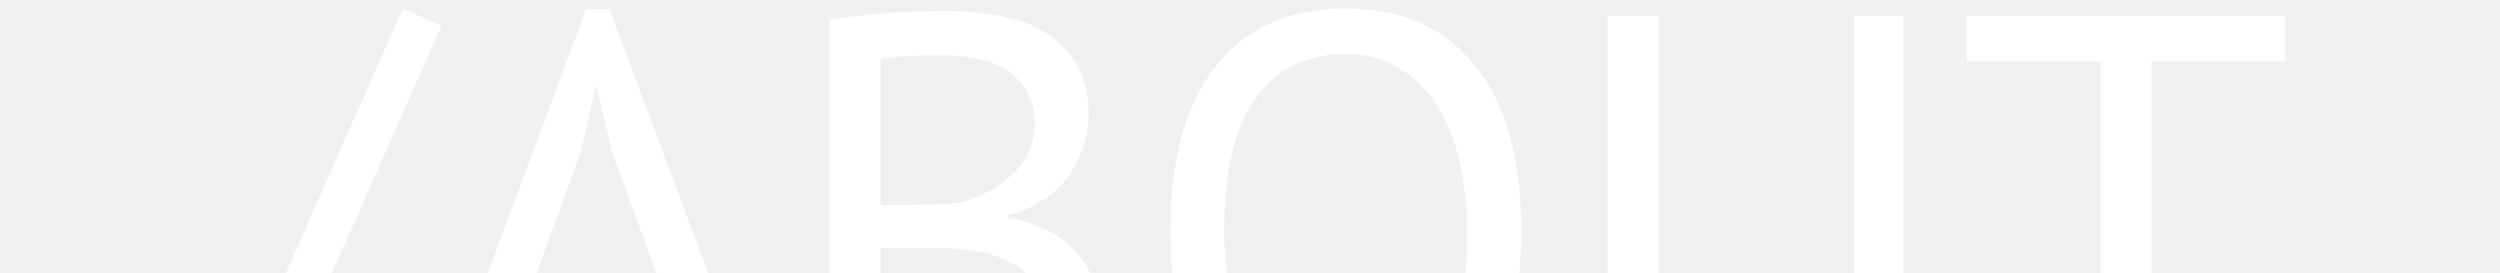
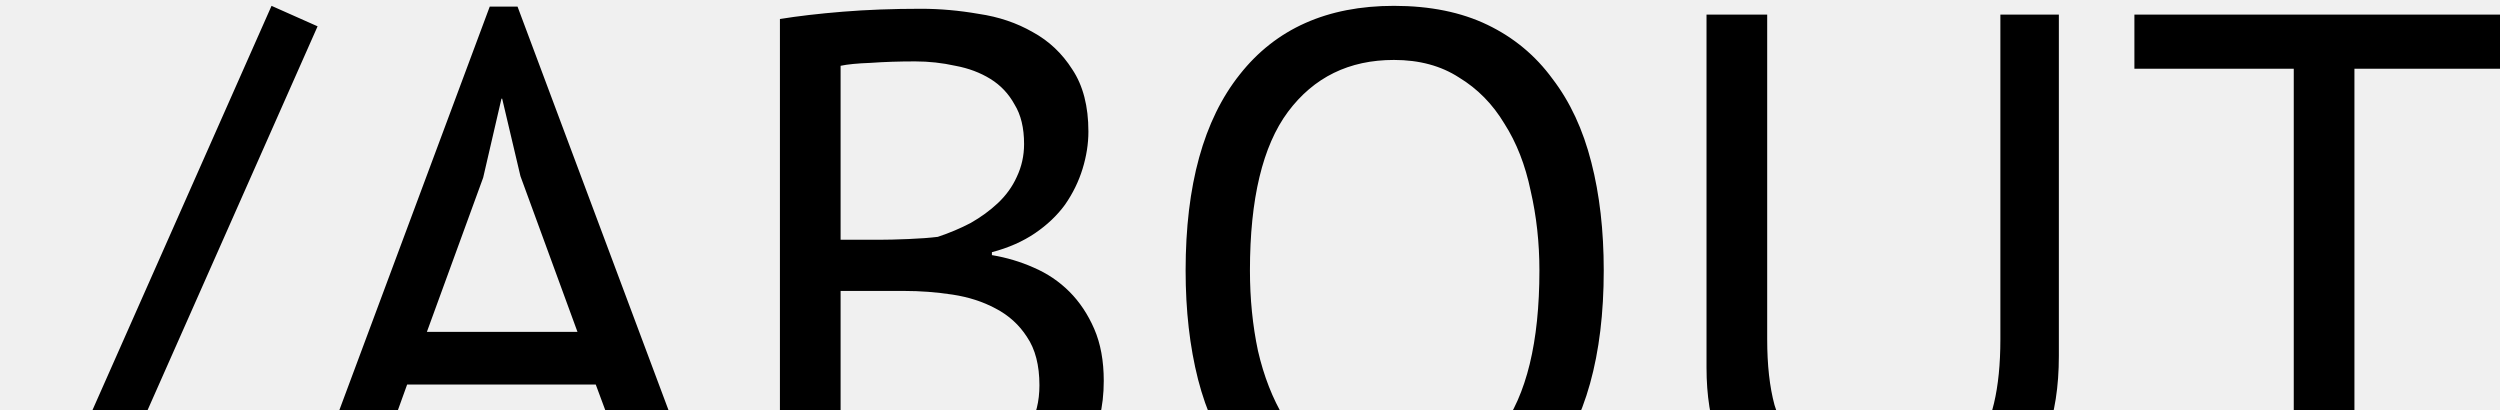
- <svg xmlns="http://www.w3.org/2000/svg" width="1100" height="120" viewBox="0 0 1100 120" fill="none">
-   <g clip-path="url(#clip0)">
-     <path d="M177.293 3.76L194.303 11.32L95.753 233.8L78.743 226.24L177.293 3.76ZM297.043 143.62H227.383L208.483 196H186.343L257.893 4.03H268.153L339.973 196H316.483L297.043 143.62ZM234.673 124.18H290.293L269.233 66.67L262.483 38.05H262.213L255.463 67.21L234.673 124.18ZM479.012 50.2C479.012 54.7 478.292 59.29 476.852 63.97C475.412 68.65 473.252 73.06 470.372 77.2C467.492 81.16 463.802 84.67 459.302 87.73C454.802 90.79 449.492 93.13 443.372 94.75V95.83C448.772 96.73 453.902 98.26 458.762 100.42C463.802 102.58 468.212 105.55 471.992 109.33C475.772 113.11 478.832 117.7 481.172 123.1C483.512 128.5 484.682 134.89 484.682 142.27C484.682 151.99 482.612 160.45 478.472 167.65C474.512 174.67 469.202 180.43 462.542 184.93C456.062 189.43 448.592 192.76 440.132 194.92C431.672 197.08 423.032 198.16 414.212 198.16C411.152 198.16 407.552 198.16 403.412 198.16C399.272 198.16 394.952 197.98 390.452 197.62C385.952 197.44 381.452 197.08 376.952 196.54C372.452 196.18 368.492 195.55 365.072 194.65V8.62C371.732 7.54 379.472 6.64 388.292 5.92C397.112 5.2 406.742 4.84 417.182 4.84C424.202 4.84 431.312 5.47 438.512 6.73C445.892 7.81 452.552 10.06 458.492 13.48C464.432 16.72 469.292 21.31 473.072 27.25C477.032 33.19 479.012 40.84 479.012 50.2ZM416.372 178.72C422.132 178.72 427.712 178.09 433.112 176.83C438.512 175.39 443.282 173.23 447.422 170.35C451.562 167.29 454.802 163.6 457.142 159.28C459.662 154.96 460.922 149.83 460.922 143.89C460.922 136.51 459.392 130.57 456.332 126.07C453.452 121.57 449.582 118.06 444.722 115.54C440.042 113.02 434.732 111.31 428.792 110.41C422.852 109.51 416.912 109.06 410.972 109.06H387.482V176.83C388.742 177.19 390.542 177.46 392.882 177.64C395.222 177.82 397.742 178 400.442 178.18C403.142 178.36 405.932 178.54 408.812 178.72C411.692 178.72 414.212 178.72 416.372 178.72ZM401.522 90.16C404.582 90.16 408.272 90.07 412.592 89.89C416.912 89.71 420.512 89.44 423.392 89.08C427.712 87.64 431.762 85.93 435.542 83.95C439.322 81.79 442.652 79.36 445.532 76.66C448.592 73.78 450.932 70.54 452.552 66.94C454.352 63.16 455.252 59.11 455.252 54.79C455.252 48.85 454.082 43.99 451.742 40.21C449.582 36.25 446.612 33.1 442.832 30.76C439.052 28.42 434.732 26.8 429.872 25.9C425.012 24.82 420.062 24.28 415.022 24.28C409.082 24.28 403.592 24.46 398.552 24.82C393.692 25 390.002 25.36 387.482 25.9V90.16H401.522ZM514.918 101.5C514.918 70 521.578 45.88 534.898 29.14C548.218 12.22 567.208 3.76 591.868 3.76C605.188 3.76 616.708 6.1 626.428 10.78C636.148 15.46 644.158 22.12 650.458 30.76C656.938 39.22 661.708 49.48 664.768 61.54C667.828 73.42 669.358 86.74 669.358 101.5C669.358 133 662.608 157.21 649.108 174.13C635.788 190.87 616.708 199.24 591.868 199.24C578.728 199.24 567.298 196.9 557.578 192.22C548.038 187.54 540.028 180.97 533.548 172.51C527.248 163.87 522.568 153.61 519.508 141.73C516.448 129.67 514.918 116.26 514.918 101.5ZM538.678 101.5C538.678 111.94 539.668 121.84 541.648 131.2C543.808 140.56 547.048 148.84 551.368 156.04C555.688 163.06 561.178 168.73 567.838 173.05C574.678 177.19 582.688 179.26 591.868 179.26C608.608 179.26 621.748 172.96 631.288 160.36C640.828 147.58 645.598 127.96 645.598 101.5C645.598 91.24 644.518 81.43 642.358 72.07C640.378 62.53 637.138 54.25 632.638 47.23C628.318 40.03 622.738 34.36 615.898 30.22C609.238 25.9 601.228 23.74 591.868 23.74C575.308 23.74 562.258 30.13 552.718 42.91C543.358 55.51 538.678 75.04 538.678 101.5ZM815.858 7H837.458V133.09C837.458 144.43 835.928 154.24 832.868 162.52C829.988 170.8 825.758 177.64 820.178 183.04C814.778 188.26 808.208 192.13 800.468 194.65C792.728 197.17 784.178 198.43 774.818 198.43C752.498 198.43 735.668 193.39 724.328 183.31C712.988 173.23 707.318 157.93 707.318 137.41V7H729.728V126.88C729.728 136.42 730.628 144.52 732.428 151.18C734.408 157.66 737.288 162.97 741.068 167.11C744.848 171.07 749.528 173.95 755.108 175.75C760.868 177.55 767.528 178.45 775.088 178.45C789.668 178.45 800.108 174.49 806.408 166.57C812.708 158.47 815.858 145.24 815.858 126.88V7ZM1005.49 26.98H946.631V196H924.221V26.98H865.361V7H1005.49V26.98Z" fill="white" />
-   </g>
-   <defs>
-     <clipPath id="clip0">
-       <rect width="1100" height="228" fill="white" transform="translate(0 -20)" />
-     </clipPath>
-   </defs>
+ <svg xmlns="http://www.w3.org/2000/svg" width="171" height="28" viewBox="0 0 171 28" fill="none">
+   <path d="M18.573 0.4L21.723 1.8L3.473 43L0.323 41.6L18.573 0.4ZM40.749 26.3H27.849L24.349 36H20.249L33.499 0.45H35.399L48.699 36H44.349L40.749 26.3ZM29.199 22.7H39.499L35.599 12.05L34.349 6.75H34.299L33.049 12.15L29.199 22.7ZM74.447 9C74.447 9.833 74.313 10.683 74.047 11.55C73.78 12.417 73.38 13.233 72.847 14C72.313 14.733 71.63 15.383 70.797 15.95C69.963 16.517 68.98 16.95 67.847 17.25V17.45C68.847 17.617 69.797 17.9 70.697 18.3C71.63 18.7 72.447 19.25 73.147 19.95C73.847 20.65 74.413 21.5 74.847 22.5C75.28 23.5 75.497 24.683 75.497 26.05C75.497 27.85 75.113 29.417 74.347 30.75C73.613 32.05 72.63 33.117 71.397 33.95C70.197 34.783 68.813 35.4 67.247 35.8C65.68 36.2 64.08 36.4 62.447 36.4C61.88 36.4 61.213 36.4 60.447 36.4C59.68 36.4 58.88 36.367 58.047 36.3C57.213 36.267 56.38 36.2 55.547 36.1C54.713 36.033 53.98 35.917 53.347 35.75V1.3C54.58 1.1 56.013 0.933 57.647 0.8C59.28 0.667 61.063 0.6 62.997 0.6C64.297 0.6 65.613 0.717 66.947 0.95C68.313 1.15 69.547 1.567 70.647 2.2C71.747 2.8 72.647 3.65 73.347 4.75C74.08 5.85 74.447 7.267 74.447 9ZM62.847 32.8C63.913 32.8 64.947 32.683 65.947 32.45C66.947 32.183 67.83 31.783 68.597 31.25C69.363 30.683 69.963 30 70.397 29.2C70.863 28.4 71.097 27.45 71.097 26.35C71.097 24.983 70.813 23.883 70.247 23.05C69.713 22.217 68.997 21.567 68.097 21.1C67.23 20.633 66.247 20.317 65.147 20.15C64.047 19.983 62.947 19.9 61.847 19.9H57.497V32.45C57.73 32.517 58.063 32.567 58.497 32.6C58.93 32.633 59.397 32.667 59.897 32.7C60.397 32.733 60.913 32.767 61.447 32.8C61.98 32.8 62.447 32.8 62.847 32.8ZM60.097 16.4C60.663 16.4 61.347 16.383 62.147 16.35C62.947 16.317 63.613 16.267 64.147 16.2C64.947 15.933 65.697 15.617 66.397 15.25C67.097 14.85 67.713 14.4 68.247 13.9C68.813 13.367 69.247 12.767 69.547 12.1C69.88 11.4 70.047 10.65 70.047 9.85C70.047 8.75 69.83 7.85 69.397 7.15C68.997 6.417 68.447 5.833 67.747 5.4C67.047 4.967 66.247 4.667 65.347 4.5C64.447 4.3 63.53 4.2 62.597 4.2C61.497 4.2 60.48 4.233 59.547 4.3C58.647 4.333 57.963 4.4 57.497 4.5V16.4H60.097ZM81.096 18.5C81.096 12.667 82.329 8.2 84.796 5.1C87.263 1.967 90.779 0.4 95.346 0.4C97.813 0.4 99.946 0.833 101.746 1.7C103.546 2.567 105.029 3.8 106.196 5.4C107.396 6.967 108.279 8.867 108.846 11.1C109.413 13.3 109.696 15.767 109.696 18.5C109.696 24.333 108.446 28.817 105.946 31.95C103.479 35.05 99.946 36.6 95.346 36.6C92.913 36.6 90.796 36.167 88.996 35.3C87.229 34.433 85.746 33.217 84.546 31.65C83.379 30.05 82.513 28.15 81.946 25.95C81.379 23.717 81.096 21.233 81.096 18.5ZM85.496 18.5C85.496 20.433 85.679 22.267 86.046 24C86.446 25.733 87.046 27.267 87.846 28.6C88.646 29.9 89.663 30.95 90.896 31.75C92.163 32.517 93.646 32.9 95.346 32.9C98.446 32.9 100.879 31.733 102.646 29.4C104.413 27.033 105.296 23.4 105.296 18.5C105.296 16.6 105.096 14.783 104.696 13.05C104.329 11.283 103.729 9.75 102.896 8.45C102.096 7.117 101.063 6.067 99.796 5.3C98.563 4.5 97.079 4.1 95.346 4.1C92.279 4.1 89.863 5.283 88.096 7.65C86.363 9.983 85.496 13.6 85.496 18.5ZM136.826 1H140.826V24.35C140.826 26.45 140.542 28.267 139.976 29.8C139.442 31.333 138.659 32.6 137.626 33.6C136.626 34.567 135.409 35.283 133.976 35.75C132.542 36.217 130.959 36.45 129.226 36.45C125.092 36.45 121.976 35.517 119.876 33.65C117.776 31.783 116.726 28.95 116.726 25.15V1H120.876V23.2C120.876 24.967 121.042 26.467 121.376 27.7C121.742 28.9 122.276 29.883 122.976 30.65C123.676 31.383 124.542 31.917 125.576 32.25C126.642 32.583 127.876 32.75 129.276 32.75C131.976 32.75 133.909 32.017 135.076 30.55C136.242 29.05 136.826 26.6 136.826 23.2V1ZM171.943 4.7H161.043V36H156.893V4.7H145.993V1H171.943V4.7Z" fill="black" />
</svg>
